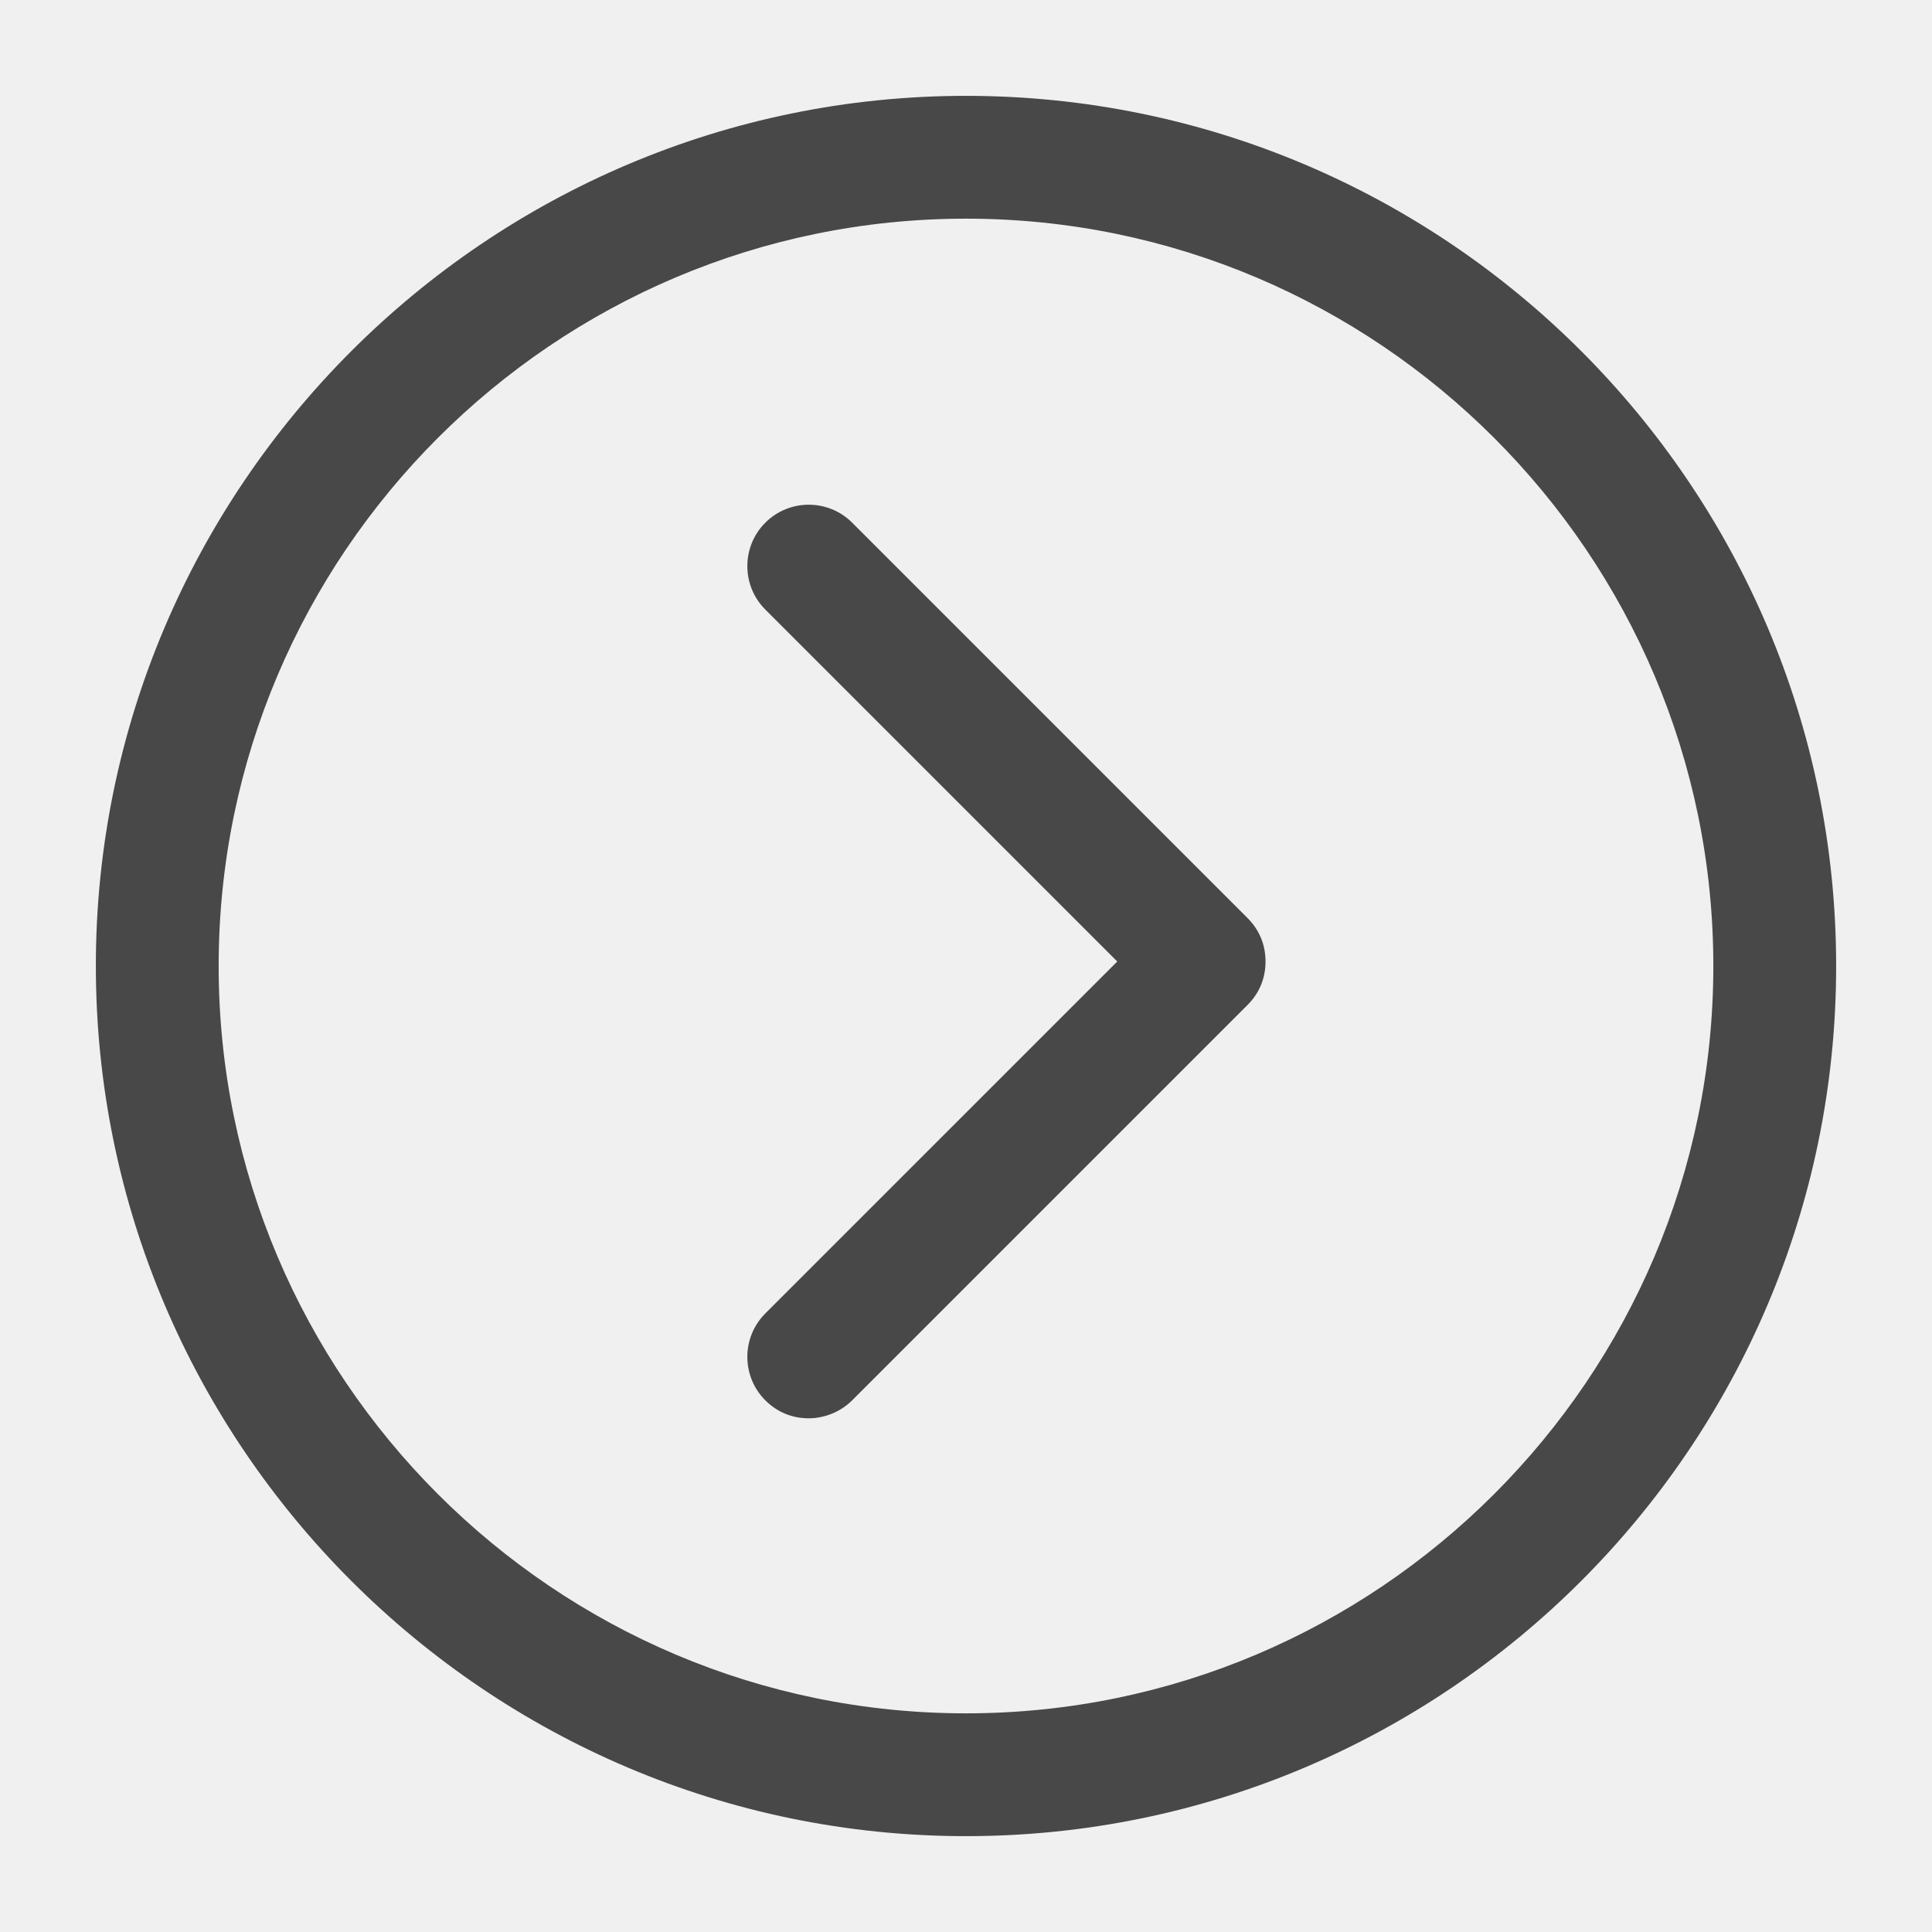
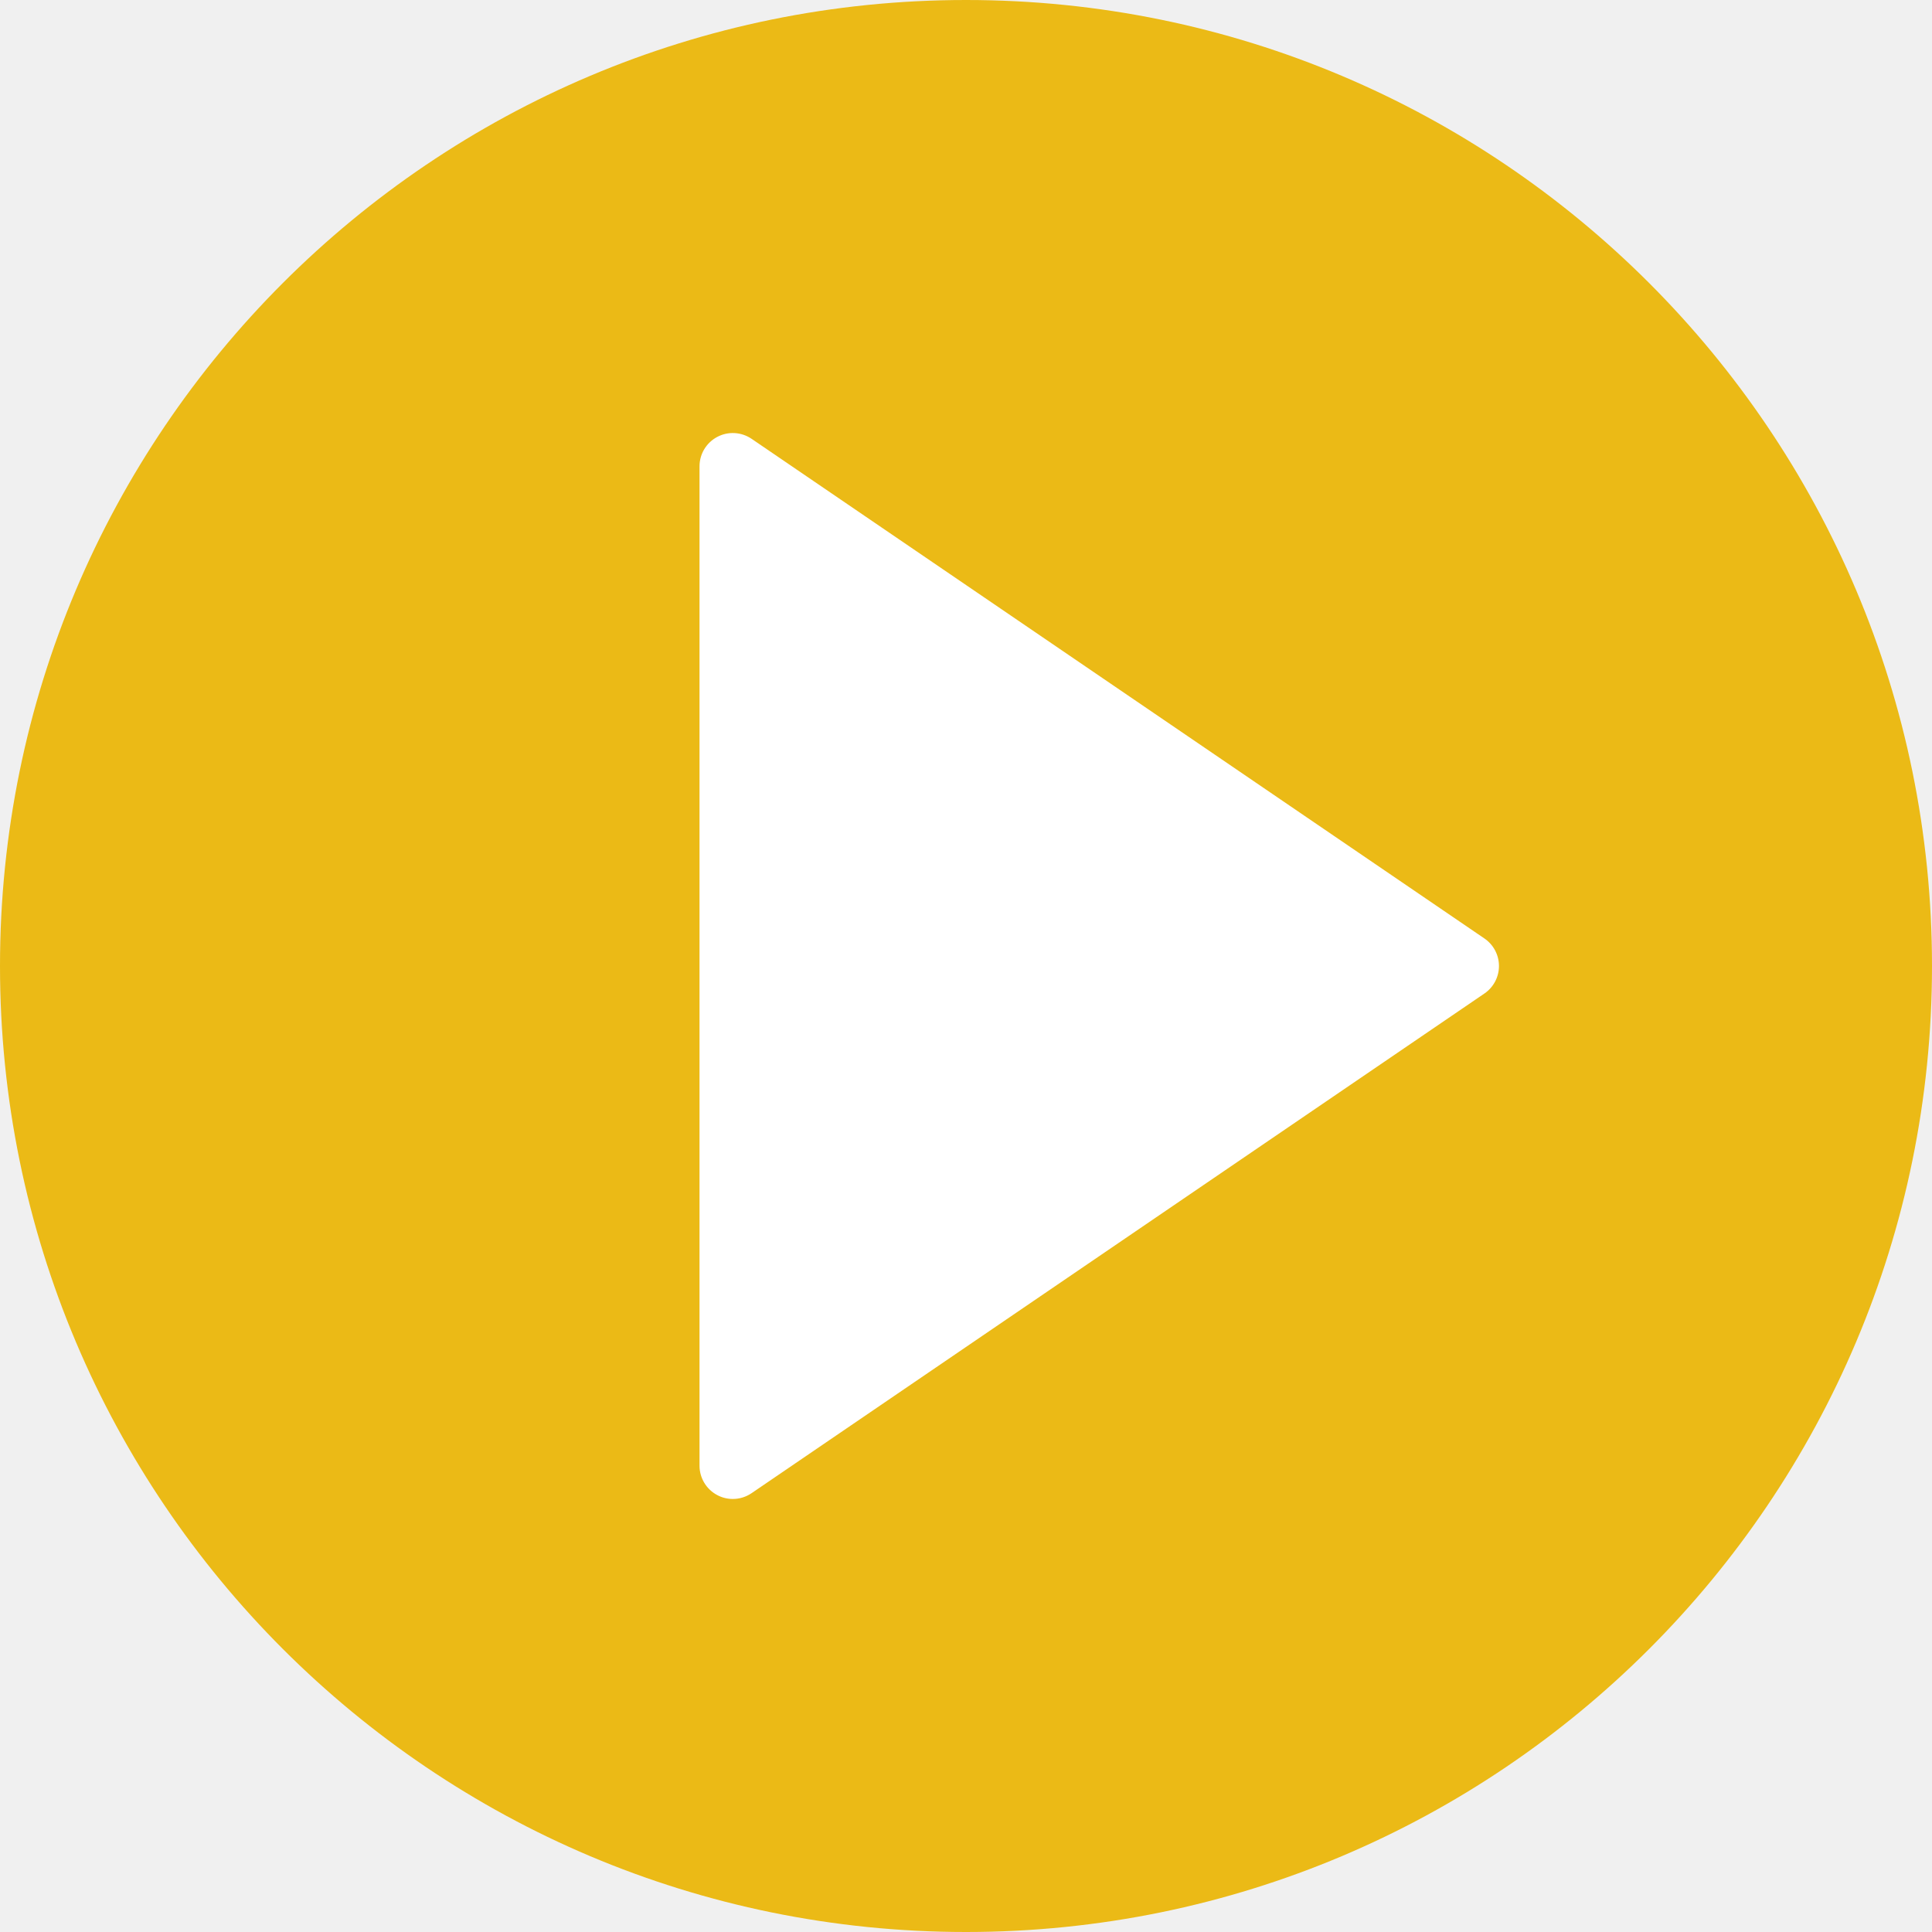
- <svg xmlns="http://www.w3.org/2000/svg" version="1.1" viewBox="0 0 129 129" enable-background="new 0 0 129 129" width="512px" height="512px" class="">
+ <svg xmlns="http://www.w3.org/2000/svg" version="1.1" id="Capa_1" x="0px" y="0px" viewBox="0 0 58 58" style="enable-background:new 0 0 58 58;" xml:space="preserve">
+   <circle style="fill:#EBBA16;" cx="29" cy="29" r="29" />
  <g>
-     <g>
-       <g>
-         <path d="M64.5,122.6c32,0,58.1-26,58.1-58.1S96.5,6.4,64.5,6.4S6.4,32.5,6.4,64.5S32.5,122.6,64.5,122.6z M64.5,14.6    c27.5,0,49.9,22.4,49.9,49.9S92,114.4,64.5,114.4S14.6,92,14.6,64.5S37,14.6,64.5,14.6z" data-original="#000000" class="active-path" data-old_color="#000000fill:#000000fill:#000000fill:#000000fill:#000000fill:#000000fill:#000000fill:#000000fill:#000000fill:#000000fill:#000000fill:#000000fill:#000000fill:#000000fill:#000000fill:#000000fill:#000000fill:#000000fill:#000000fill:#000000fill:#000000fill:#000000fill:#000000fill:#000000fill:#000000fill:#3D3C3Cfill:#000000fill:#3F3E3Efill:#000000fill:#424141fill:#000000fill:#444343fill:#000000fill:#464545fill:#000000fill:#474646fill:#000000fill:#484747fill:#000000fill:#494848fill:#000000fill:#4B4A4Afill:#000000fill:#4C4B4Bfill:#000000fill:#4D4C4Cfill:#000000fill:#4D4C4Cfill:#000000fill:#4F4E4Efill:#000000fill:#515151fill:#000000fill:#525252fill:#000000fill:#545353fill:#000000fill:#545353fill:#000000fill:#545353fill:#000000fill:#555555fill:#000000fill:#565656fill:#000000fill:#575757fill:#000000fill:#000000fill:#000000fill:#000000fill:#000000fill:#000000fill:#000000fill:#000000fill:#000000fill:#000000fill:#000000fill:#000000fill:#000000fill:#000000fill:#000000fill:#000000fill:#000000fill:#000000fill:#000000fill:#000000fill:#000000fill:#000000fill:#000000fill:#000000fill:#797777fill:#797777fill:#797777fill:#000000fill:#979797fill:#979797fill:#979797fill:#A4A3A3fill:#000000fill:#000000fill:#A4A3A3fill:#A4A3A3fill:#A4A3A3fill:#000000fill:#000000fill:#000000fill:#000000fill:#000000fill:#000000fill:#000000fill:#000000fill:#000000fill:#000000fill:#000000fill:#000000fill:#000000fill:#000000fill:#000000fill:#000000fill:#000000fill:#000000fill:#000000fill:#000000fill:#000000fill:#000000fill:#000000fill:#A4A3A3fill:#A4A3A3fill:#000000fill:#A4A3A3fill:#A4A3A3fill:#000000fill:#A4A3A3fill:#A4A3A3fill:#000000fill:#A4A3A3fill:#A4A3A3fill:#000000fill:#A4A3A3fill:#A4A3A3fill:#000000fill:#000000fill:#000000fill:#000000fill:#000000fill:#000000fill:#000000fill:#000000fill:#000000fill:#000000fill:#000000fill:#000000fill:#000000fill:#000000fill:#000000fill:#000000fill:#000000fill:#000000fill:#000000fill:#000000fill:#000000fill:#000000fill:#000000fill:#000000fill:#000000fill:#000000fill:#000000fill:#000000fill:#000000fill:#000000fill:#000000fill:#000000fill:#000000fill:#000000fill:#000000fill:#000000fill:#000000fill:#000000fill:#000000fill:#000000fill:#000000fill:#000000fill:#000000fill:#000000fill:#000000fill:#000000fill:#000000fill:#000000fill:#000000fill:#000000fill:#000000fill:#000000fill:#000000fill:#000000fill:#000000fill:#000000fill:#000000fill:#000000fill:#474646fill:#000000fill:#474646fill:#000000fill:#474747fill:#000000fill:#000000fill:#000000fill:#000000fill:#000000fill:#000000fill:#000000fill:#000000fill:#000000fill:#000000fill:#000000fill:#000000fill:#000000fill:#000000fill:#000000fill:#494848fill:#494848fill:#494848fill:#494848fill:#000000fill:#494848fill:#000000fill:#494848fill:#000000fill:#494848fill:#000000fill:#494949fill:#000000fill:#484747fill:#000000fill:#484848fill:#000000fill:#484848fill:#000000fill:#000000fill:#484848fill:#484848fill:#484848fill:#000000fill:#000000fill:#000000fill:#000000fill:#000000fill:#000000fill:#000000fill:#000000fill:#000000" fill="#484848" />
-         <path d="m51.1,93.5c0.8,0.8 1.8,1.2 2.9,1.2 1,0 2.1-0.4 2.9-1.2l26.4-26.4c0.8-0.8 1.2-1.8 1.2-2.9 0-1.1-0.4-2.1-1.2-2.9l-26.4-26.4c-1.6-1.6-4.2-1.6-5.8,0-1.6,1.6-1.6,4.2 0,5.8l23.5,23.5-23.5,23.5c-1.6,1.6-1.6,4.2 0,5.8z" data-original="#000000" class="active-path" data-old_color="#000000fill:#000000fill:#000000fill:#000000fill:#000000fill:#000000fill:#000000fill:#000000fill:#000000fill:#000000fill:#000000fill:#000000fill:#000000fill:#000000fill:#000000fill:#000000fill:#000000fill:#000000fill:#000000fill:#000000fill:#000000fill:#000000fill:#000000fill:#000000fill:#000000fill:#3D3C3Cfill:#000000fill:#3F3E3Efill:#000000fill:#424141fill:#000000fill:#444343fill:#000000fill:#464545fill:#000000fill:#474646fill:#000000fill:#484747fill:#000000fill:#494848fill:#000000fill:#4B4A4Afill:#000000fill:#4C4B4Bfill:#000000fill:#4D4C4Cfill:#000000fill:#4D4C4Cfill:#000000fill:#4F4E4Efill:#000000fill:#515151fill:#000000fill:#525252fill:#000000fill:#545353fill:#000000fill:#545353fill:#000000fill:#545353fill:#000000fill:#555555fill:#000000fill:#565656fill:#000000fill:#575757fill:#000000fill:#000000fill:#000000fill:#000000fill:#000000fill:#000000fill:#000000fill:#000000fill:#000000fill:#000000fill:#000000fill:#000000fill:#000000fill:#000000fill:#000000fill:#000000fill:#000000fill:#000000fill:#000000fill:#000000fill:#000000fill:#000000fill:#000000fill:#000000fill:#797777fill:#797777fill:#797777fill:#000000fill:#979797fill:#979797fill:#979797fill:#A4A3A3fill:#000000fill:#000000fill:#A4A3A3fill:#A4A3A3fill:#A4A3A3fill:#000000fill:#000000fill:#000000fill:#000000fill:#000000fill:#000000fill:#000000fill:#000000fill:#000000fill:#000000fill:#000000fill:#000000fill:#000000fill:#000000fill:#000000fill:#000000fill:#000000fill:#000000fill:#000000fill:#000000fill:#000000fill:#000000fill:#000000fill:#A4A3A3fill:#A4A3A3fill:#000000fill:#A4A3A3fill:#A4A3A3fill:#000000fill:#A4A3A3fill:#A4A3A3fill:#000000fill:#A4A3A3fill:#A4A3A3fill:#000000fill:#A4A3A3fill:#A4A3A3fill:#000000fill:#000000fill:#000000fill:#000000fill:#000000fill:#000000fill:#000000fill:#000000fill:#000000fill:#000000fill:#000000fill:#000000fill:#000000fill:#000000fill:#000000fill:#000000fill:#000000fill:#000000fill:#000000fill:#000000fill:#000000fill:#000000fill:#000000fill:#000000fill:#000000fill:#000000fill:#000000fill:#000000fill:#000000fill:#000000fill:#000000fill:#000000fill:#000000fill:#000000fill:#000000fill:#000000fill:#000000fill:#000000fill:#000000fill:#000000fill:#000000fill:#000000fill:#000000fill:#000000fill:#000000fill:#000000fill:#000000fill:#000000fill:#000000fill:#000000fill:#000000fill:#000000fill:#000000fill:#000000fill:#000000fill:#000000fill:#000000fill:#000000fill:#474646fill:#000000fill:#474646fill:#000000fill:#474747fill:#000000fill:#000000fill:#000000fill:#000000fill:#000000fill:#000000fill:#000000fill:#000000fill:#000000fill:#000000fill:#000000fill:#000000fill:#000000fill:#000000fill:#000000fill:#494848fill:#494848fill:#494848fill:#494848fill:#000000fill:#494848fill:#000000fill:#494848fill:#000000fill:#494848fill:#000000fill:#494949fill:#000000fill:#484747fill:#000000fill:#484848fill:#000000fill:#484848fill:#000000fill:#000000fill:#484848fill:#484848fill:#484848fill:#000000fill:#000000fill:#000000fill:#000000fill:#000000fill:#000000fill:#000000fill:#000000fill:#000000" fill="#484848" />
-       </g>
-     </g>
+     <polygon style="fill:#FFFFFF;" points="44,29 22,44 22,29.273 22,14  " />
+     <path style="fill:#FFFFFF;" d="M22,45c-0.16,0-0.321-0.038-0.467-0.116C21.205,44.711,21,44.371,21,44V14   c0-0.371,0.205-0.711,0.533-0.884c0.328-0.174,0.724-0.15,1.031,0.058l22,15C44.836,28.36,45,28.669,45,29s-0.164,0.64-0.437,0.826   l-22,15C22.394,44.941,22.197,45,22,45z M23,15.893v26.215L42.225,29L23,15.893z" />
  </g>
+   <g>
+ </g>
+   <g>
+ </g>
+   <g>
+ </g>
+   <g>
+ </g>
+   <g>
+ </g>
+   <g>
+ </g>
+   <g>
+ </g>
+   <g>
+ </g>
+   <g>
+ </g>
+   <g>
+ </g>
+   <g>
+ </g>
+   <g>
+ </g>
+   <g>
+ </g>
+   <g>
+ </g>
+   <g>
+ </g>
</svg>
